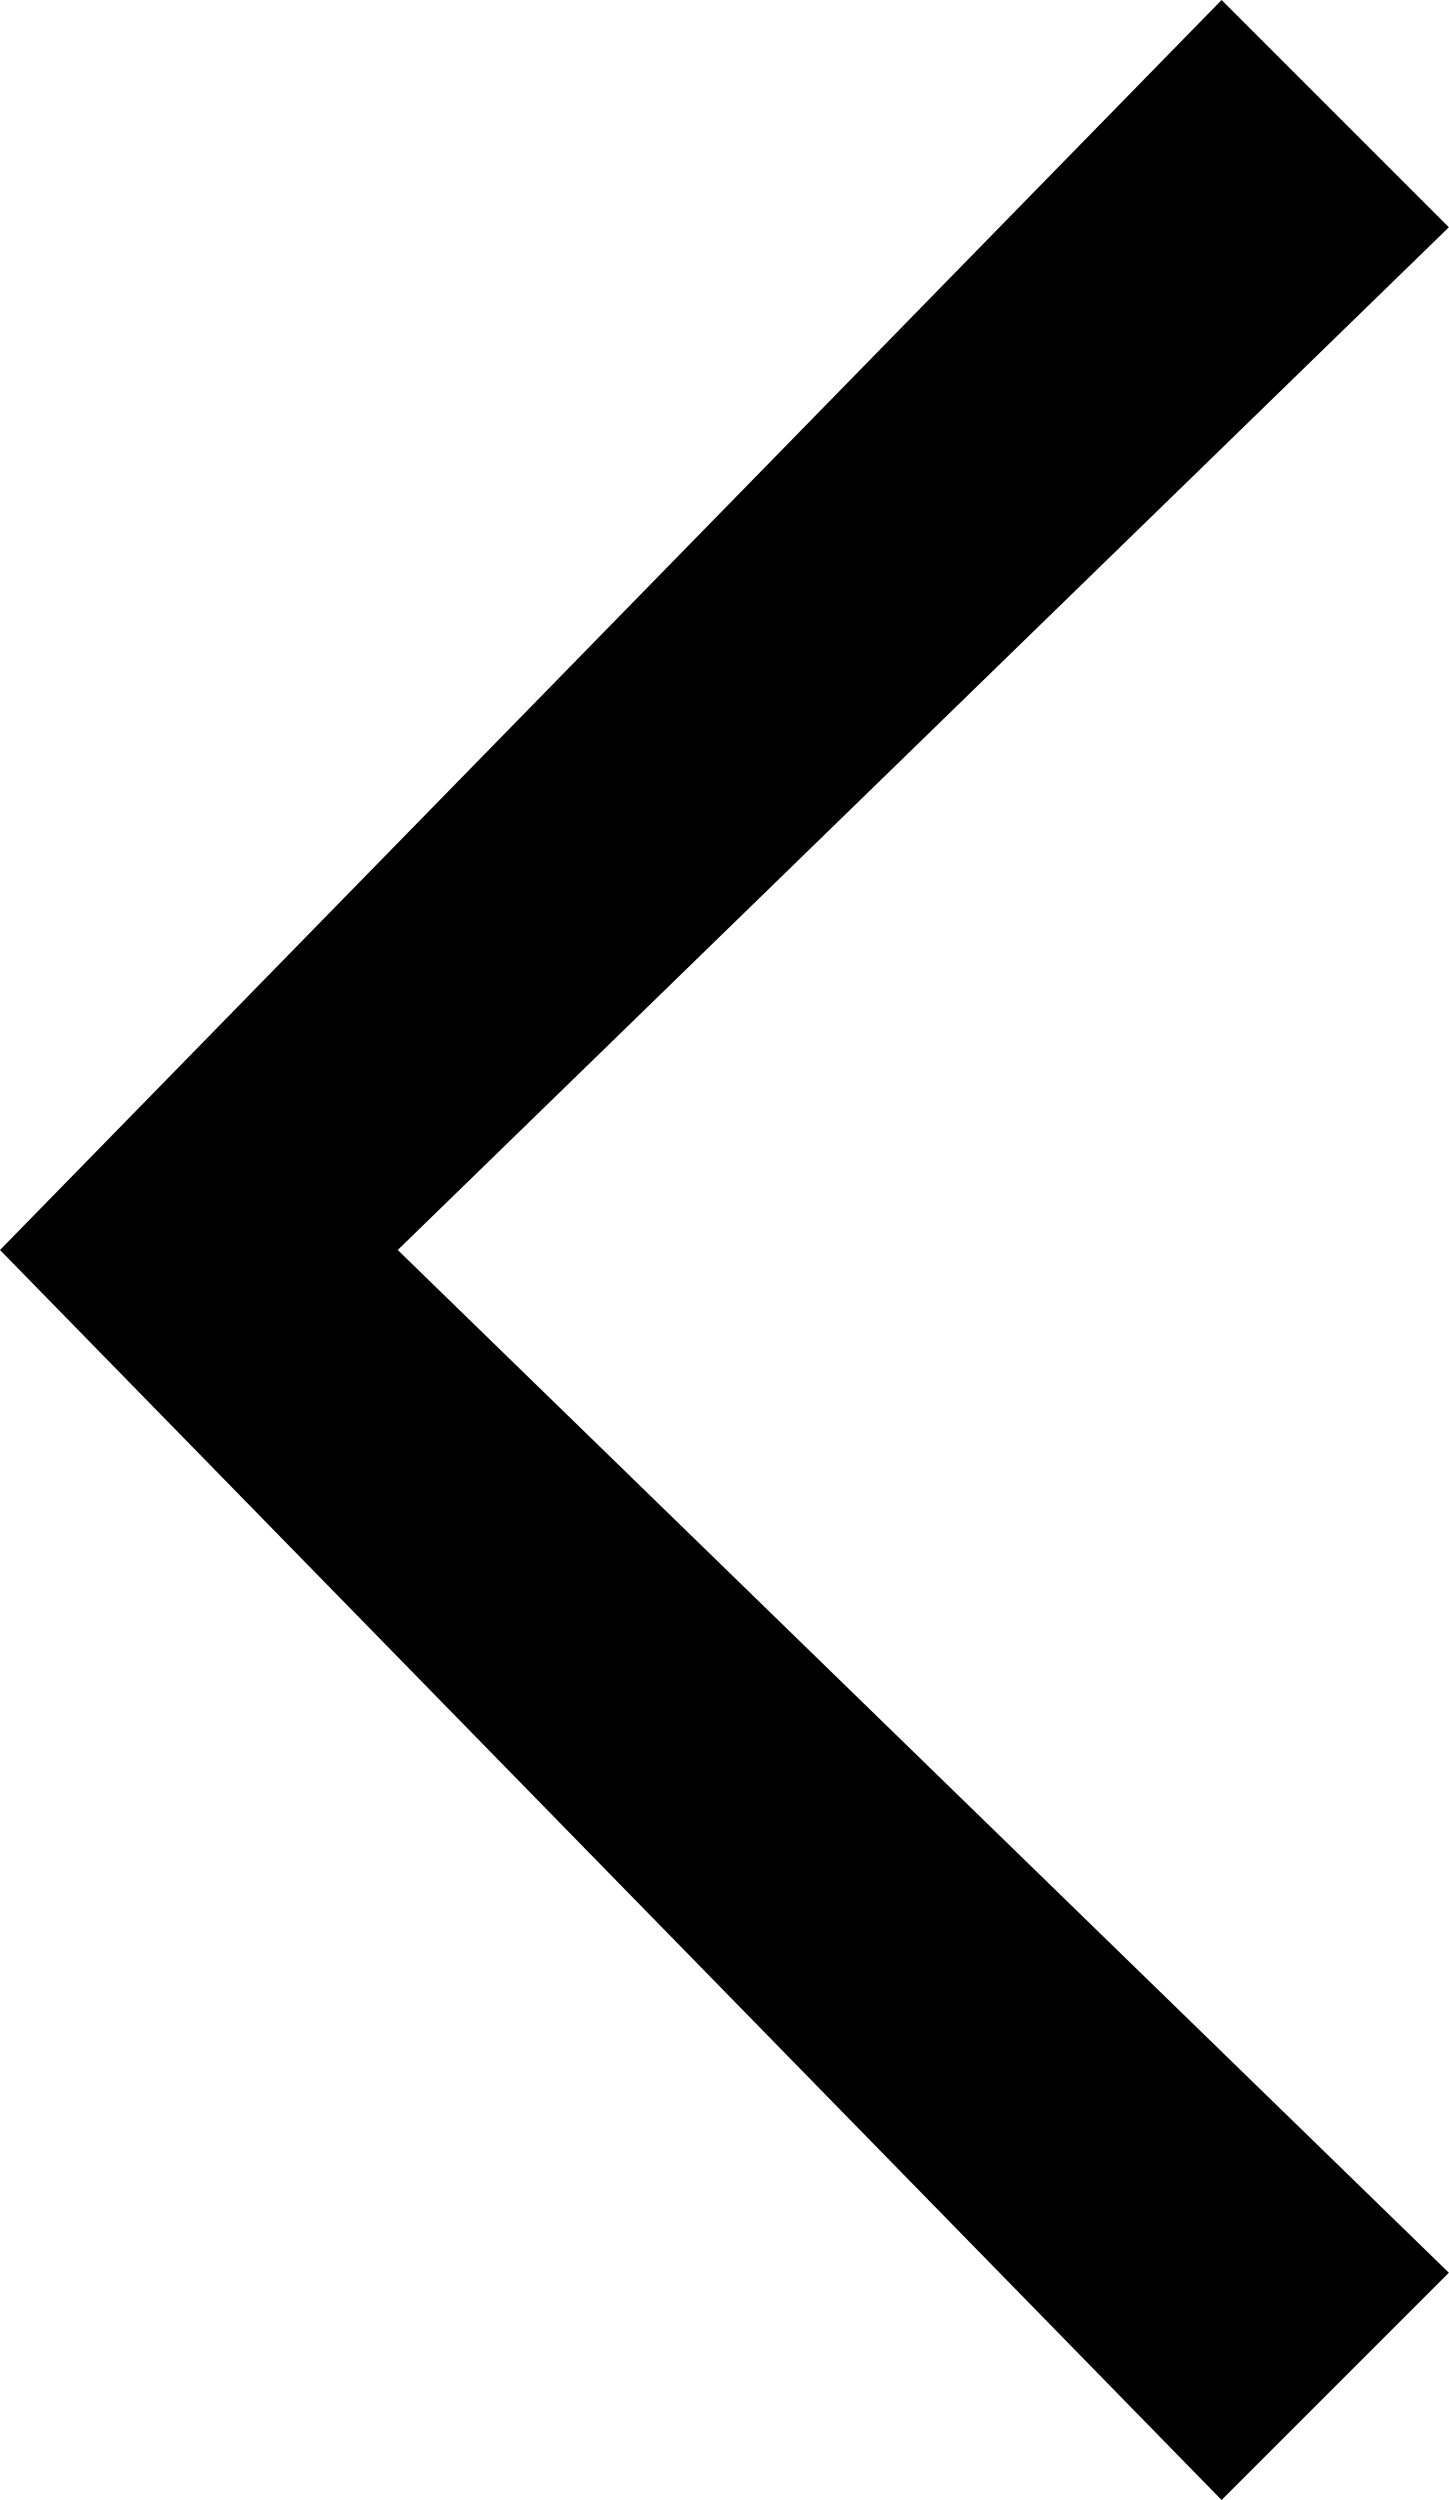
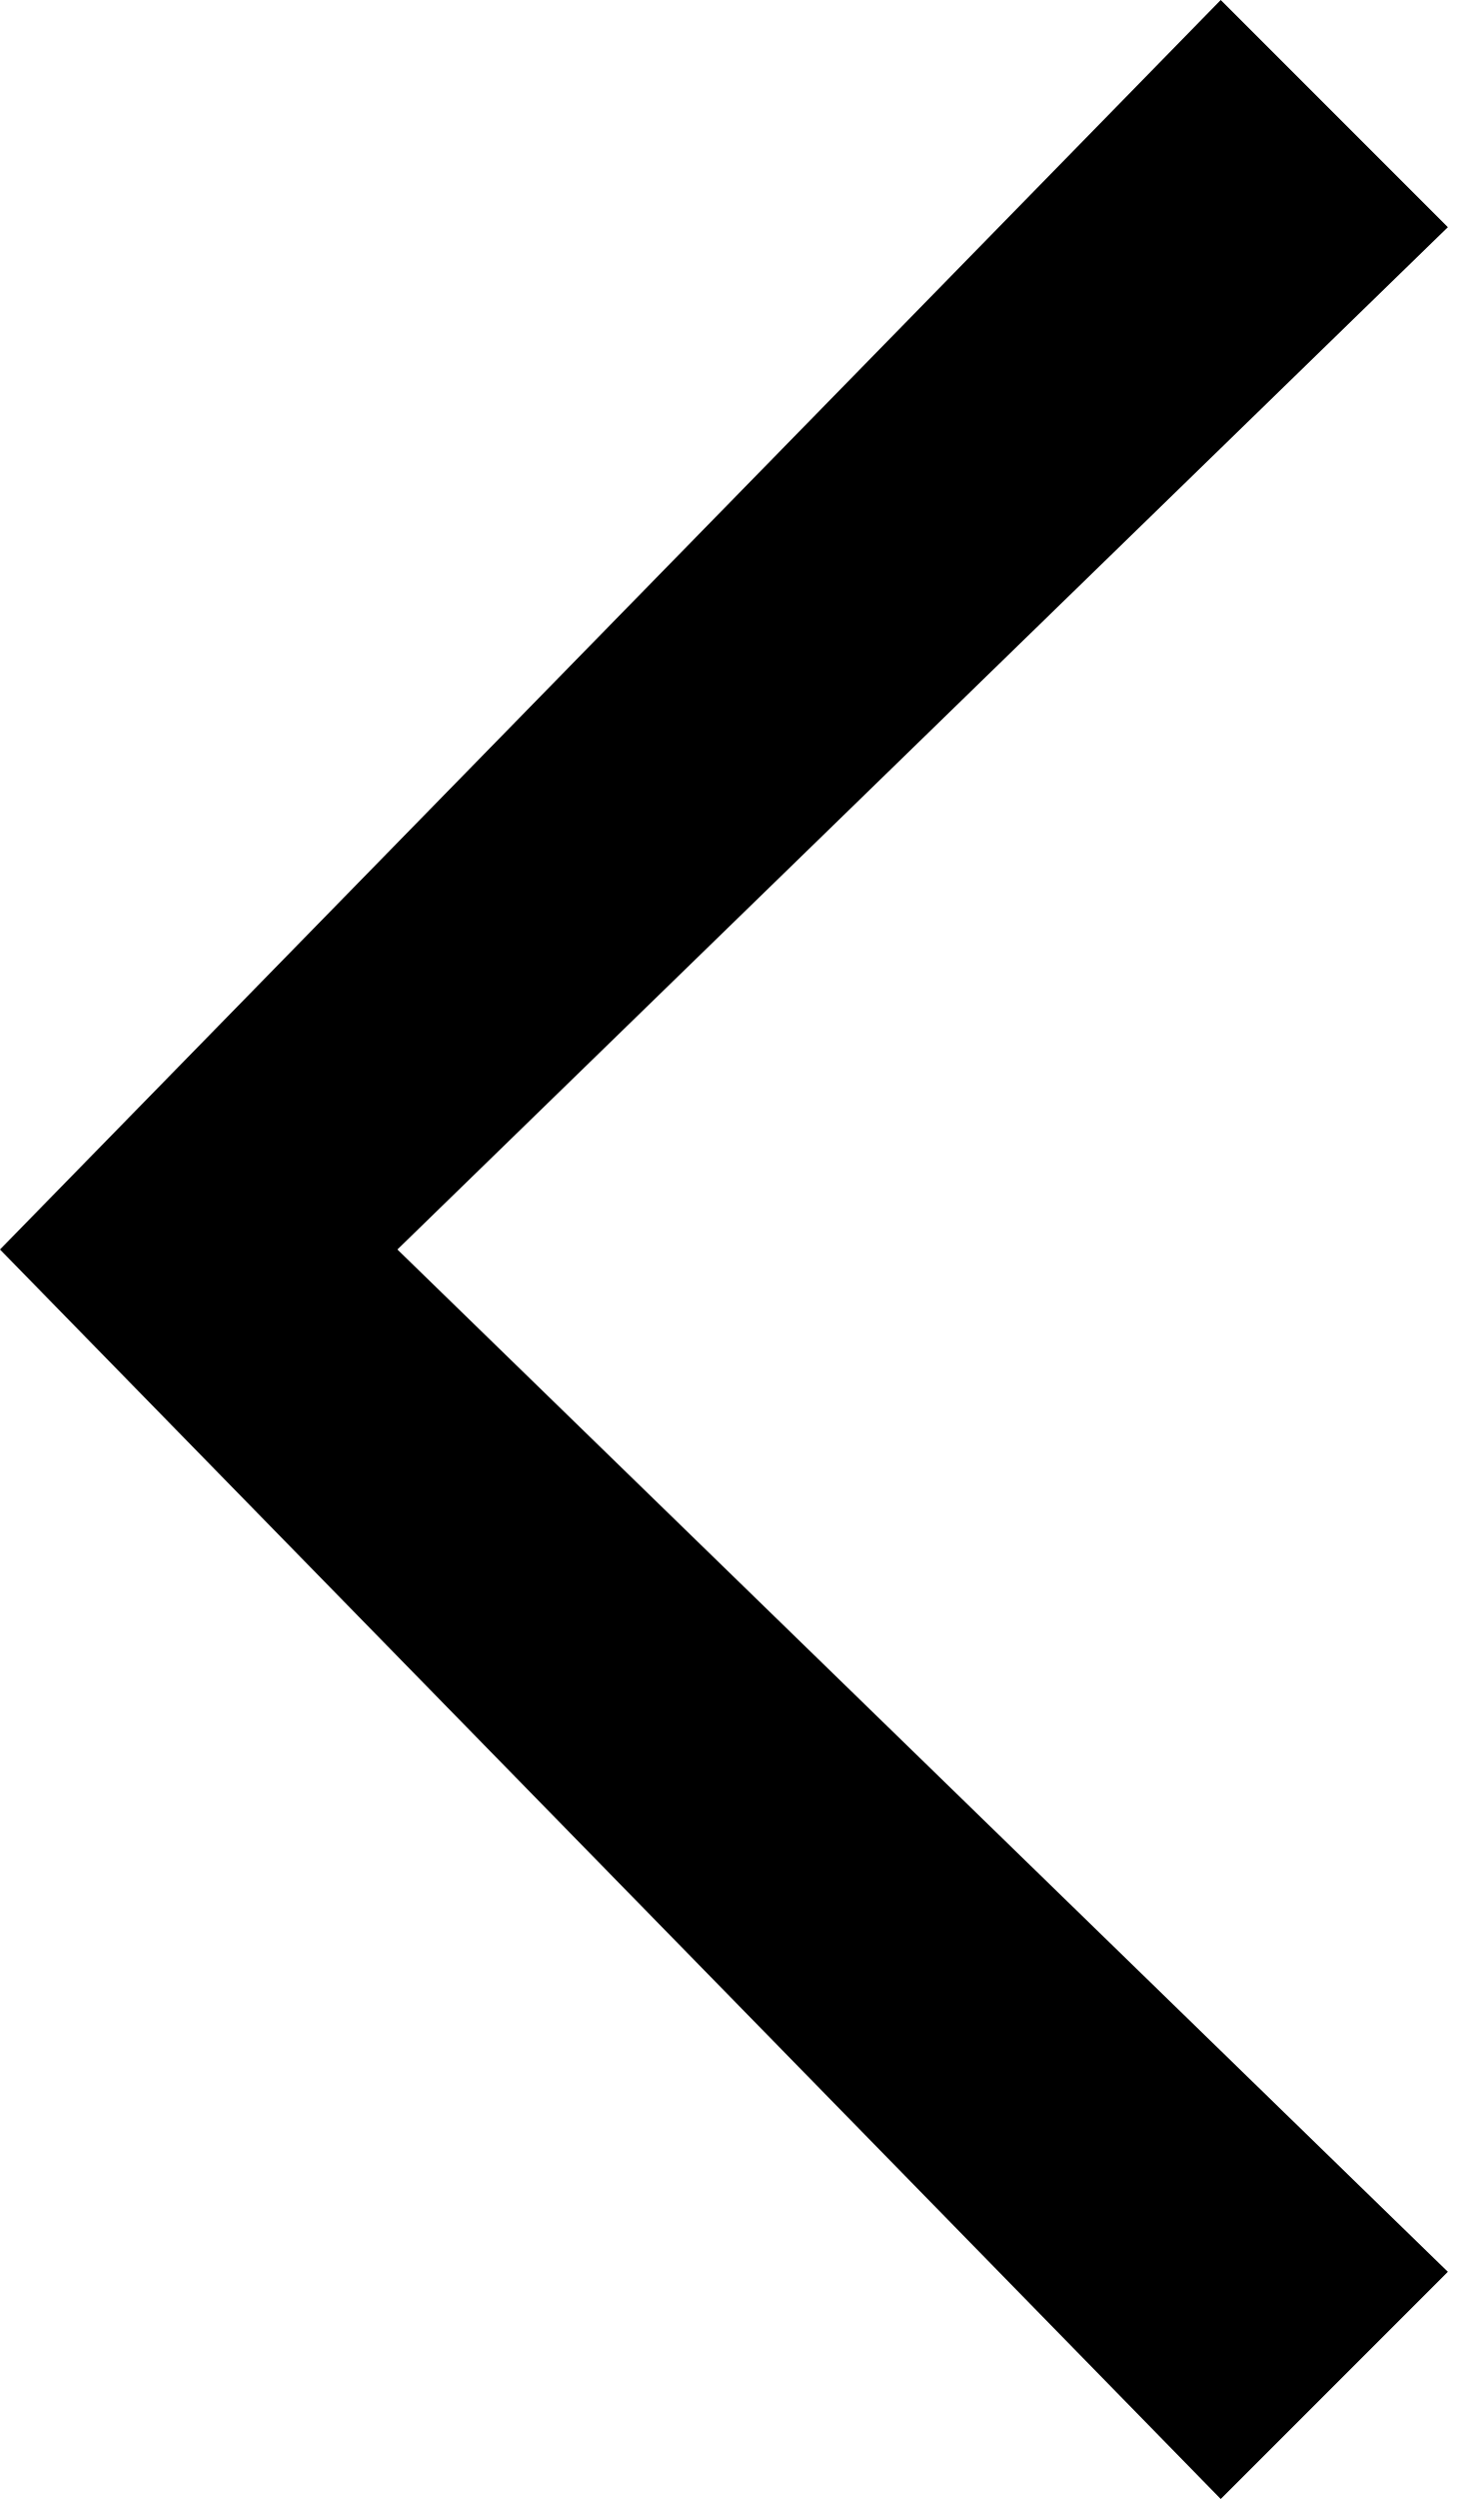
- <svg xmlns="http://www.w3.org/2000/svg" version="1.1" x="0px" y="0px" viewBox="0 0 5.1 8.8" style="enable-background:new 0 0 5.1 8.8;" xml:space="preserve">
-   <path d="M4.3,0l0.8,0.8L1.4,4.4L5.1,8L4.3,8.8L0,4.4L4.3,0z" />
+ <svg xmlns="http://www.w3.org/2000/svg" version="1.1" width="19" height="32" viewBox="0 0 19 32">
+   <path d="M15.636 0l2.909 2.909-13.455 13.091 13.455 13.091-2.909 2.909-15.636-16 15.636-16z" />
</svg>
